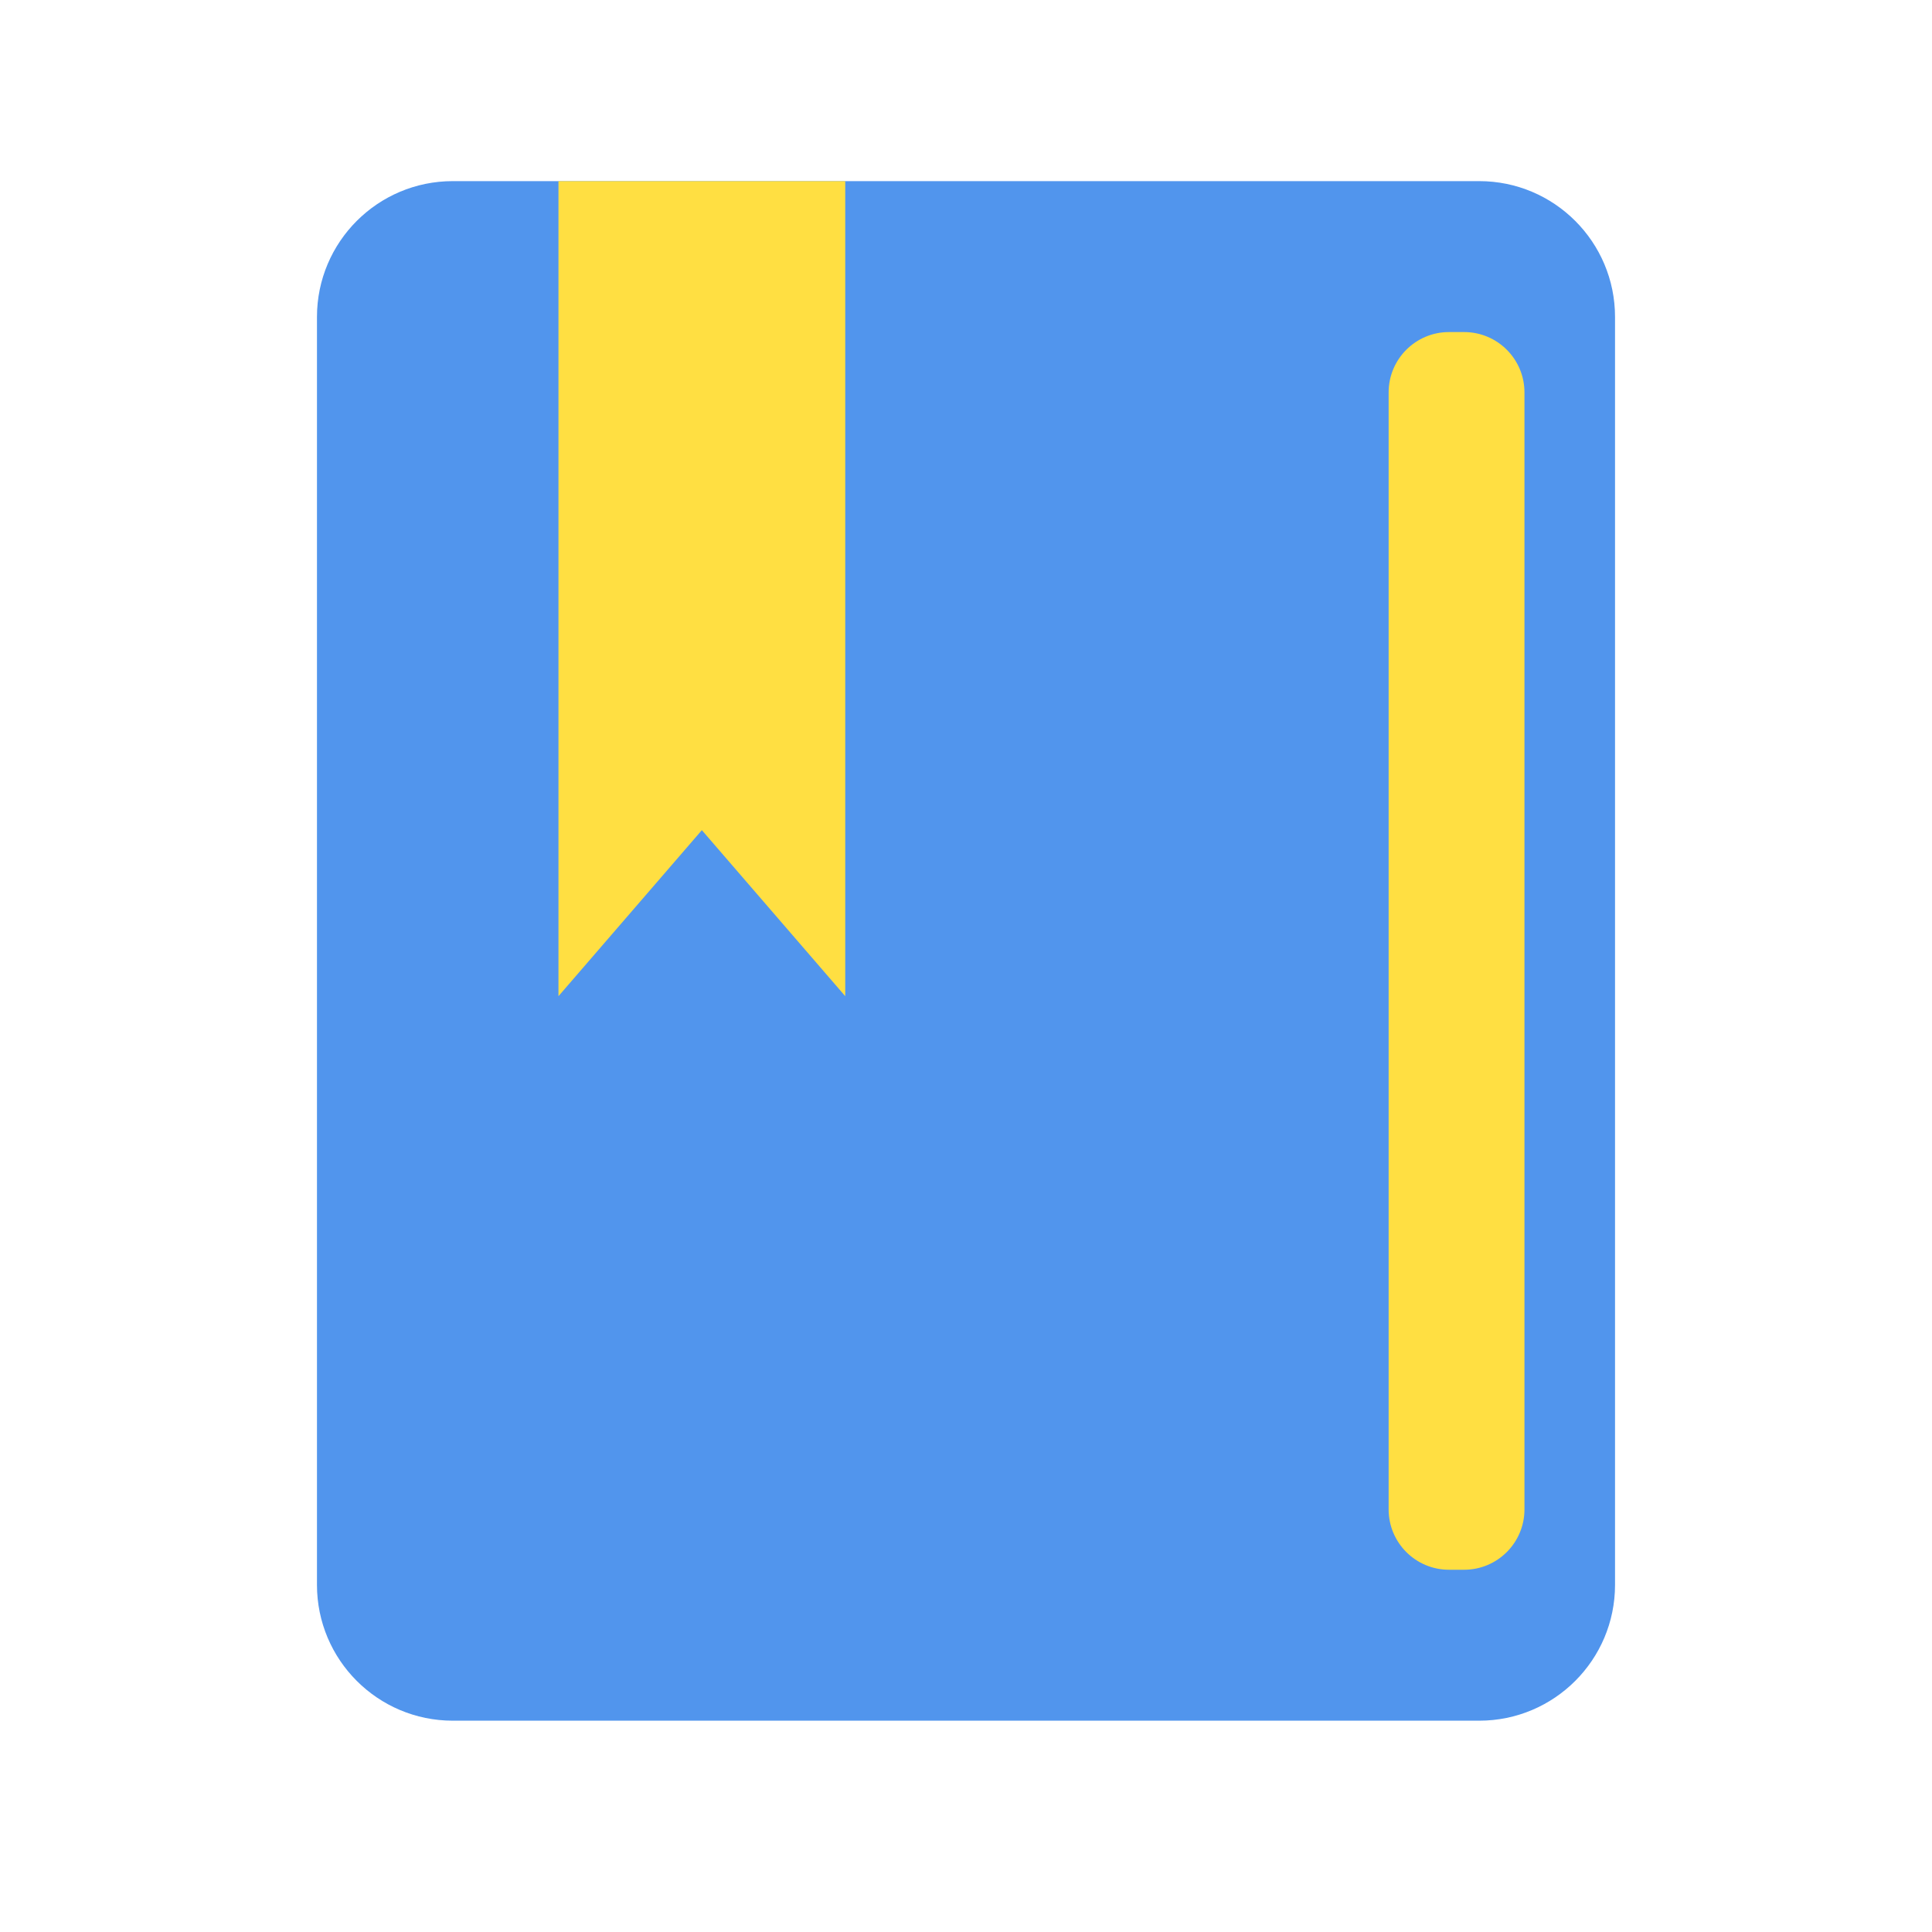
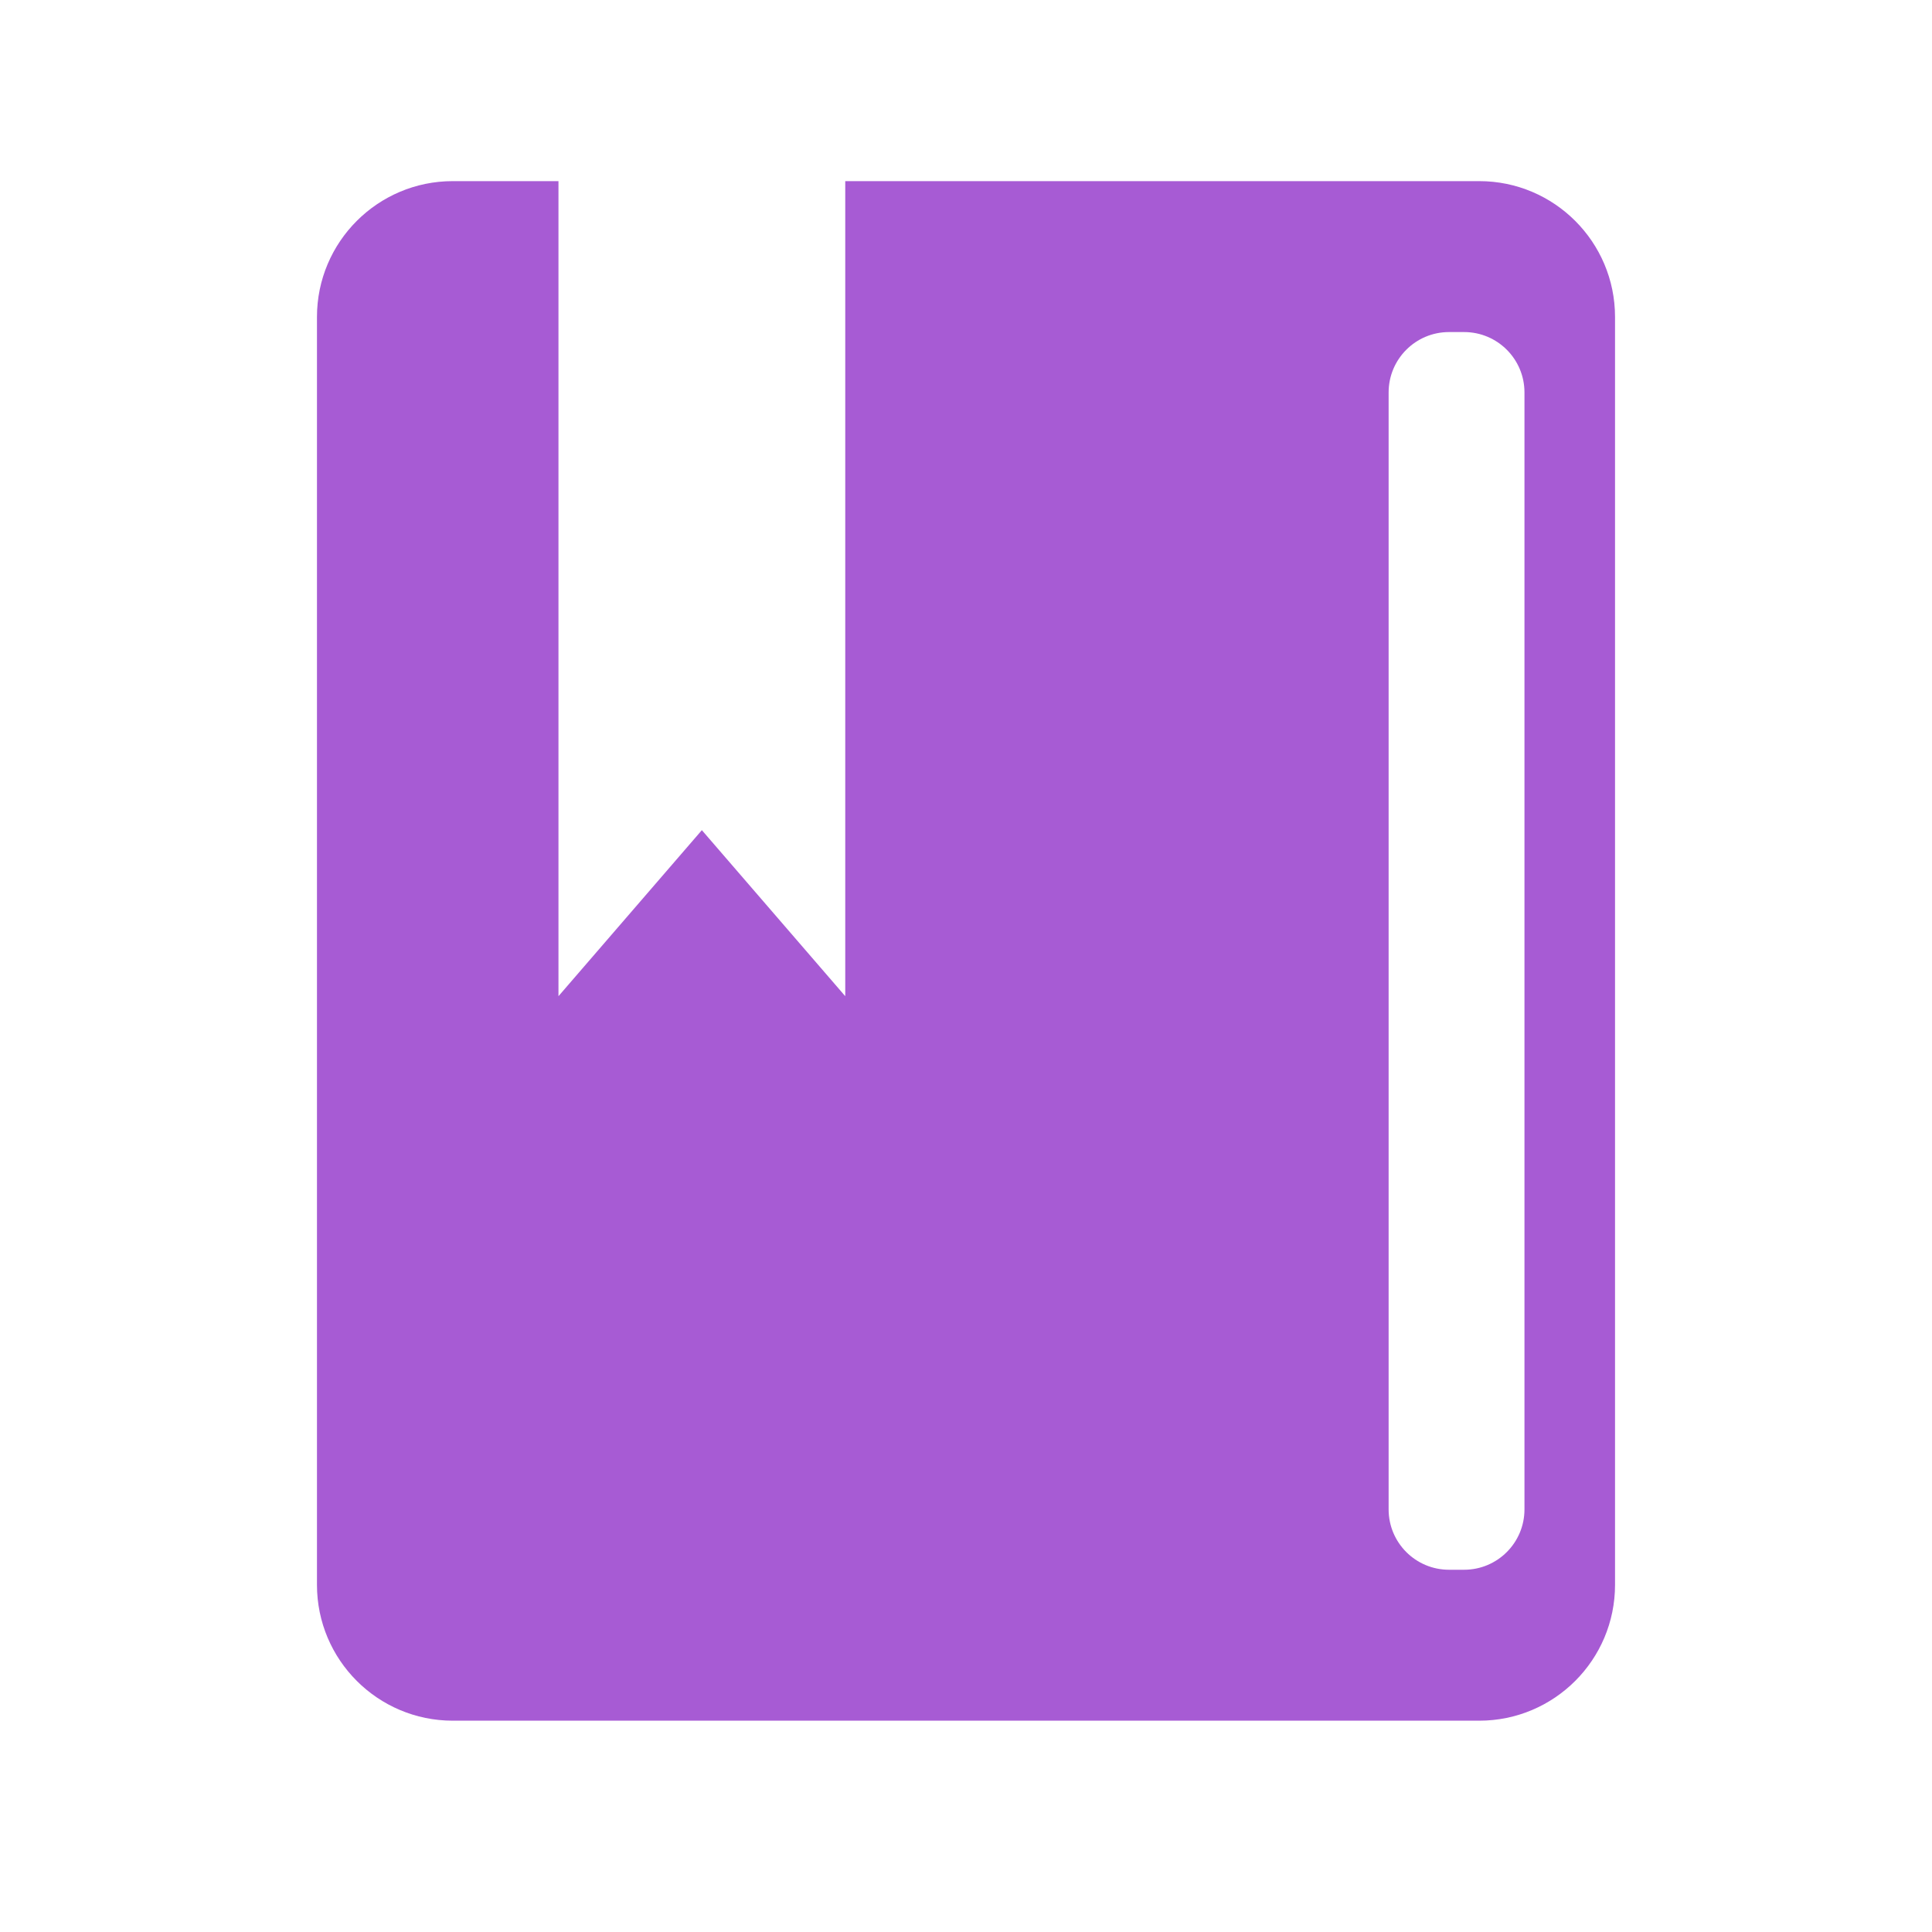
<svg xmlns="http://www.w3.org/2000/svg" viewBox="0 0 256 256">
-   <rect width="172" height="204" x="42" y="24" fill="#5195ed" rx="18" ry="18" />
-   <rect width="18" height="164" x="184" y="44" fill="#ffdf42" rx="8" ry="8" />
-   <path fill="#ffdf42" d="M74 24h38v108l-19-22-19 22z" />
+   <path d="M196,24h-84v108l-19-22-19,22V24h-14c-9.94,0-18,8.06-18,18v168c0,9.94,8.06,18,18,18h136c9.94,0,18-8.06,18-18V42c0-9.94-8.06-18-18-18ZM202,200c0,4.42-3.58,8-8,8h-2c-4.42,0-8-3.58-8-8V52c0-4.42,3.58-8,8-8h2c4.42,0,8,3.58,8,8v148Z" fill="#a75bd4" />
</svg>
